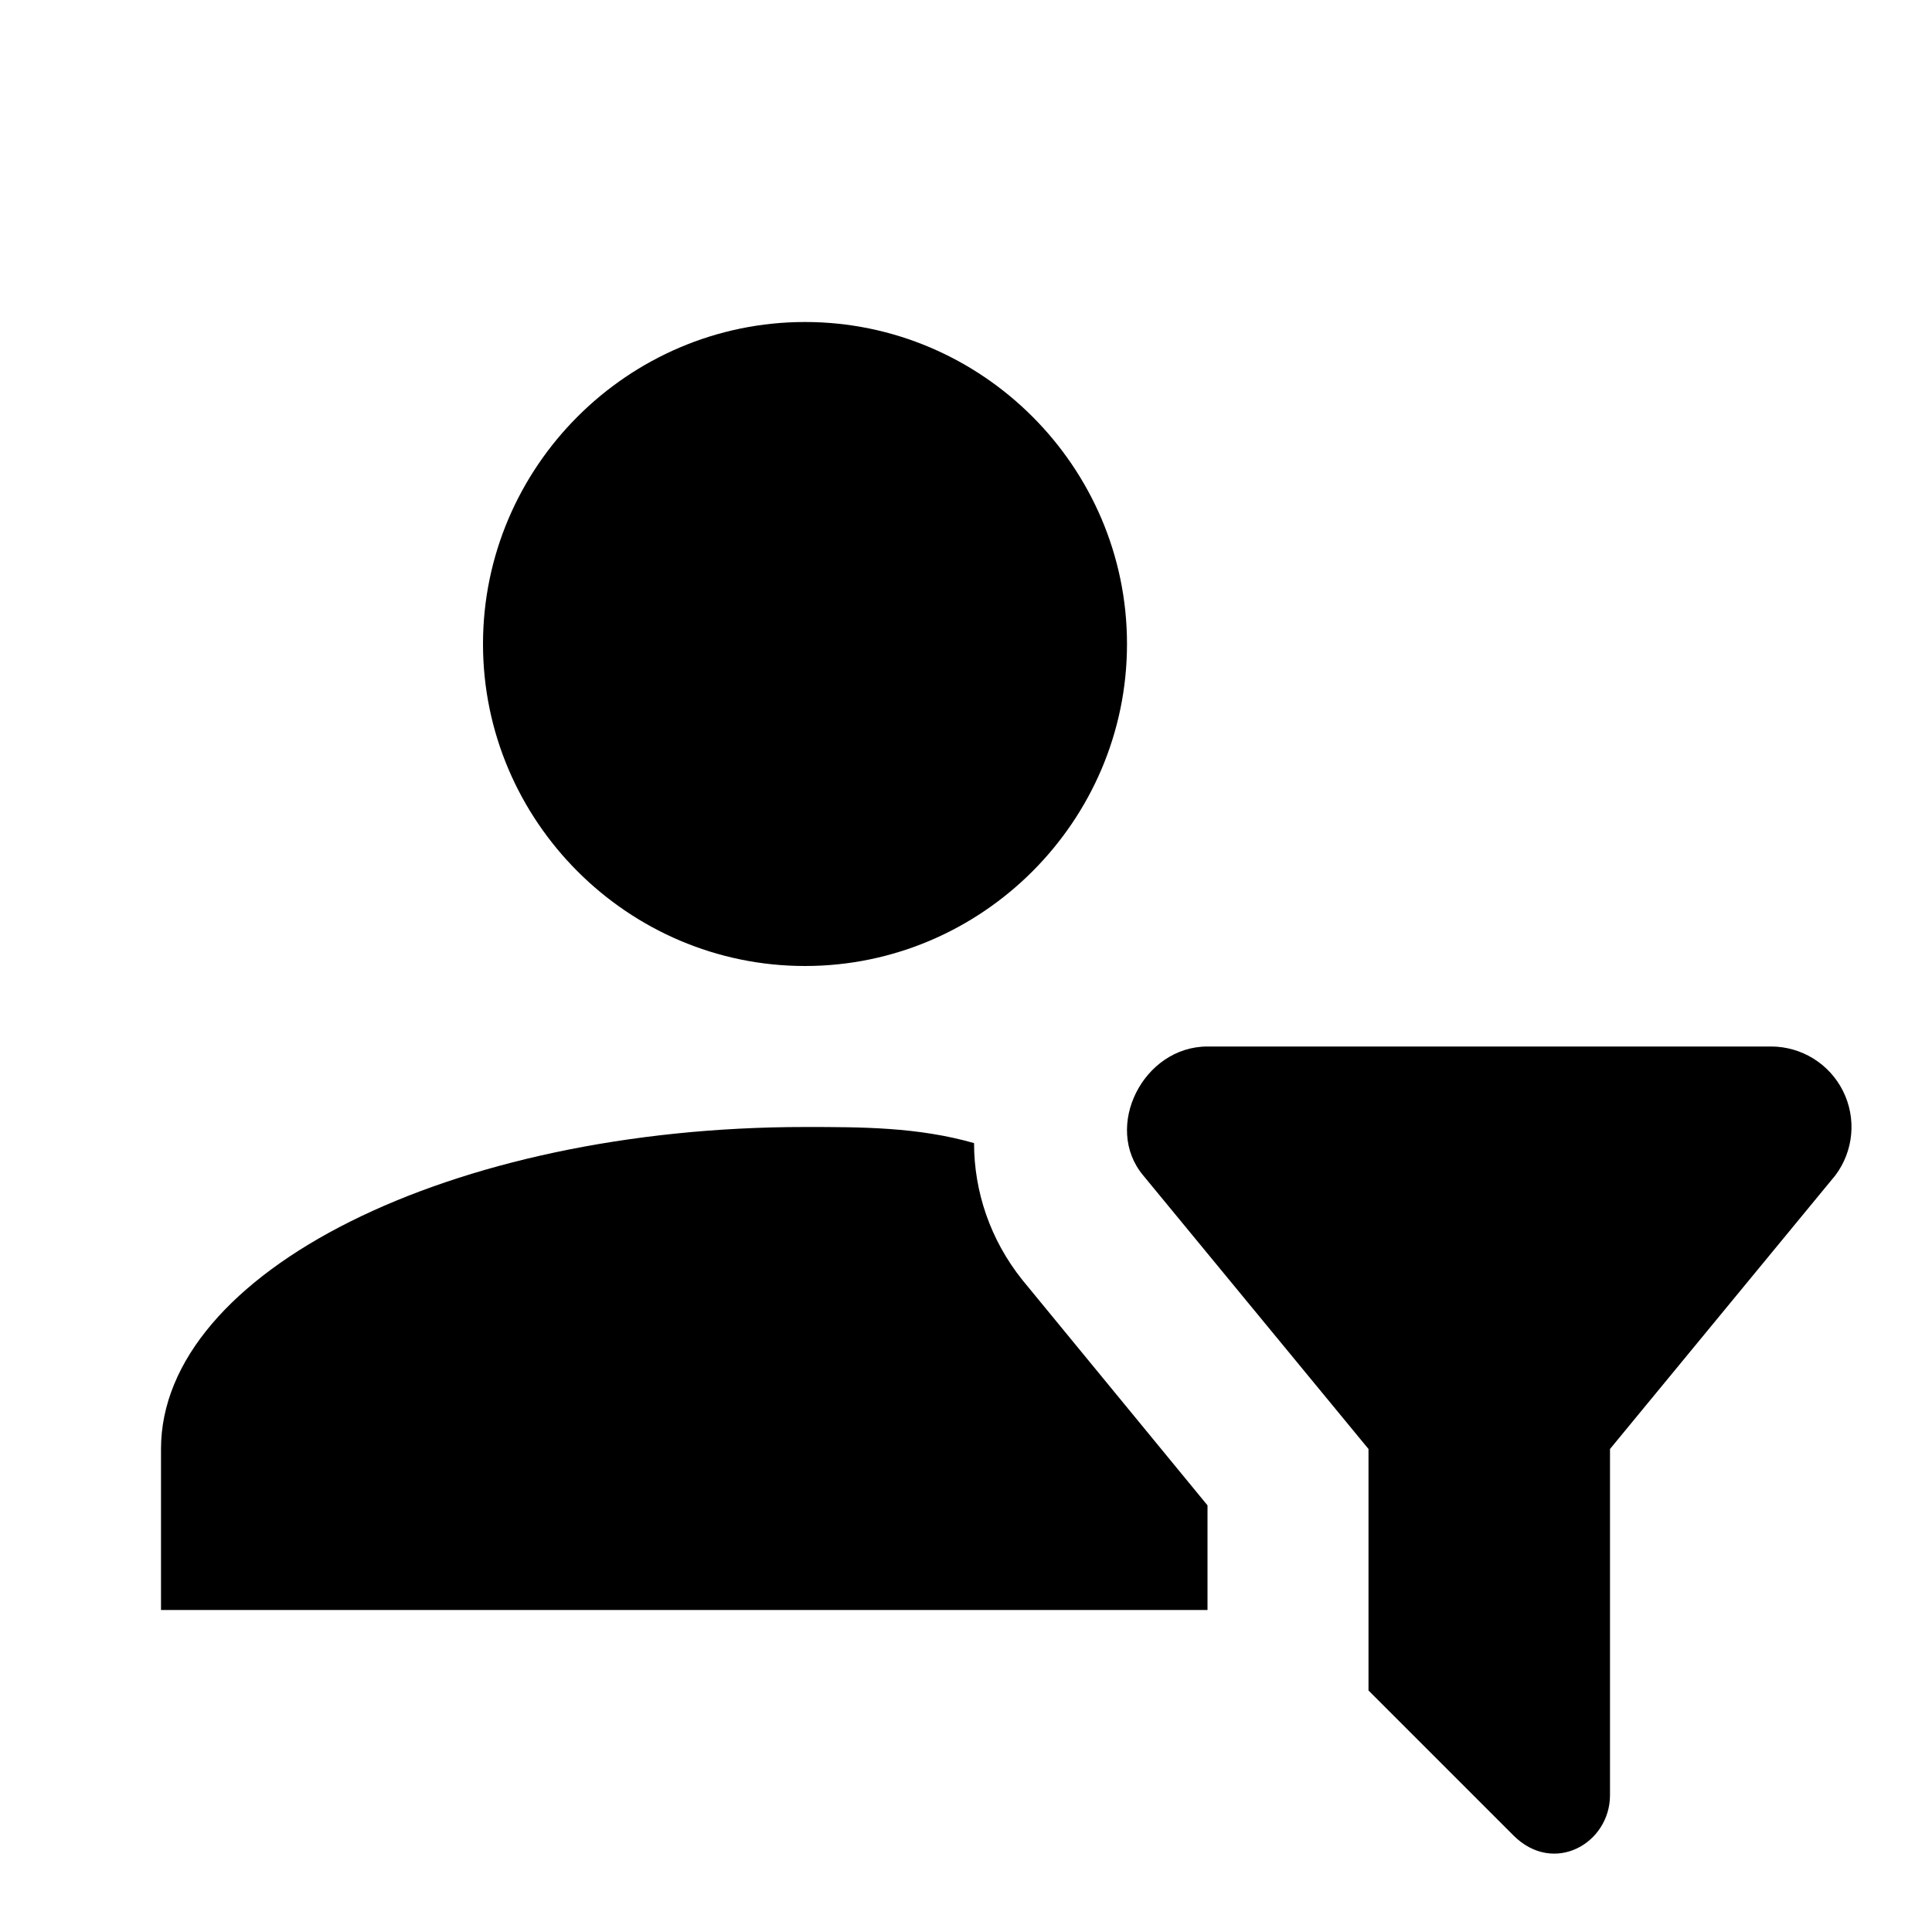
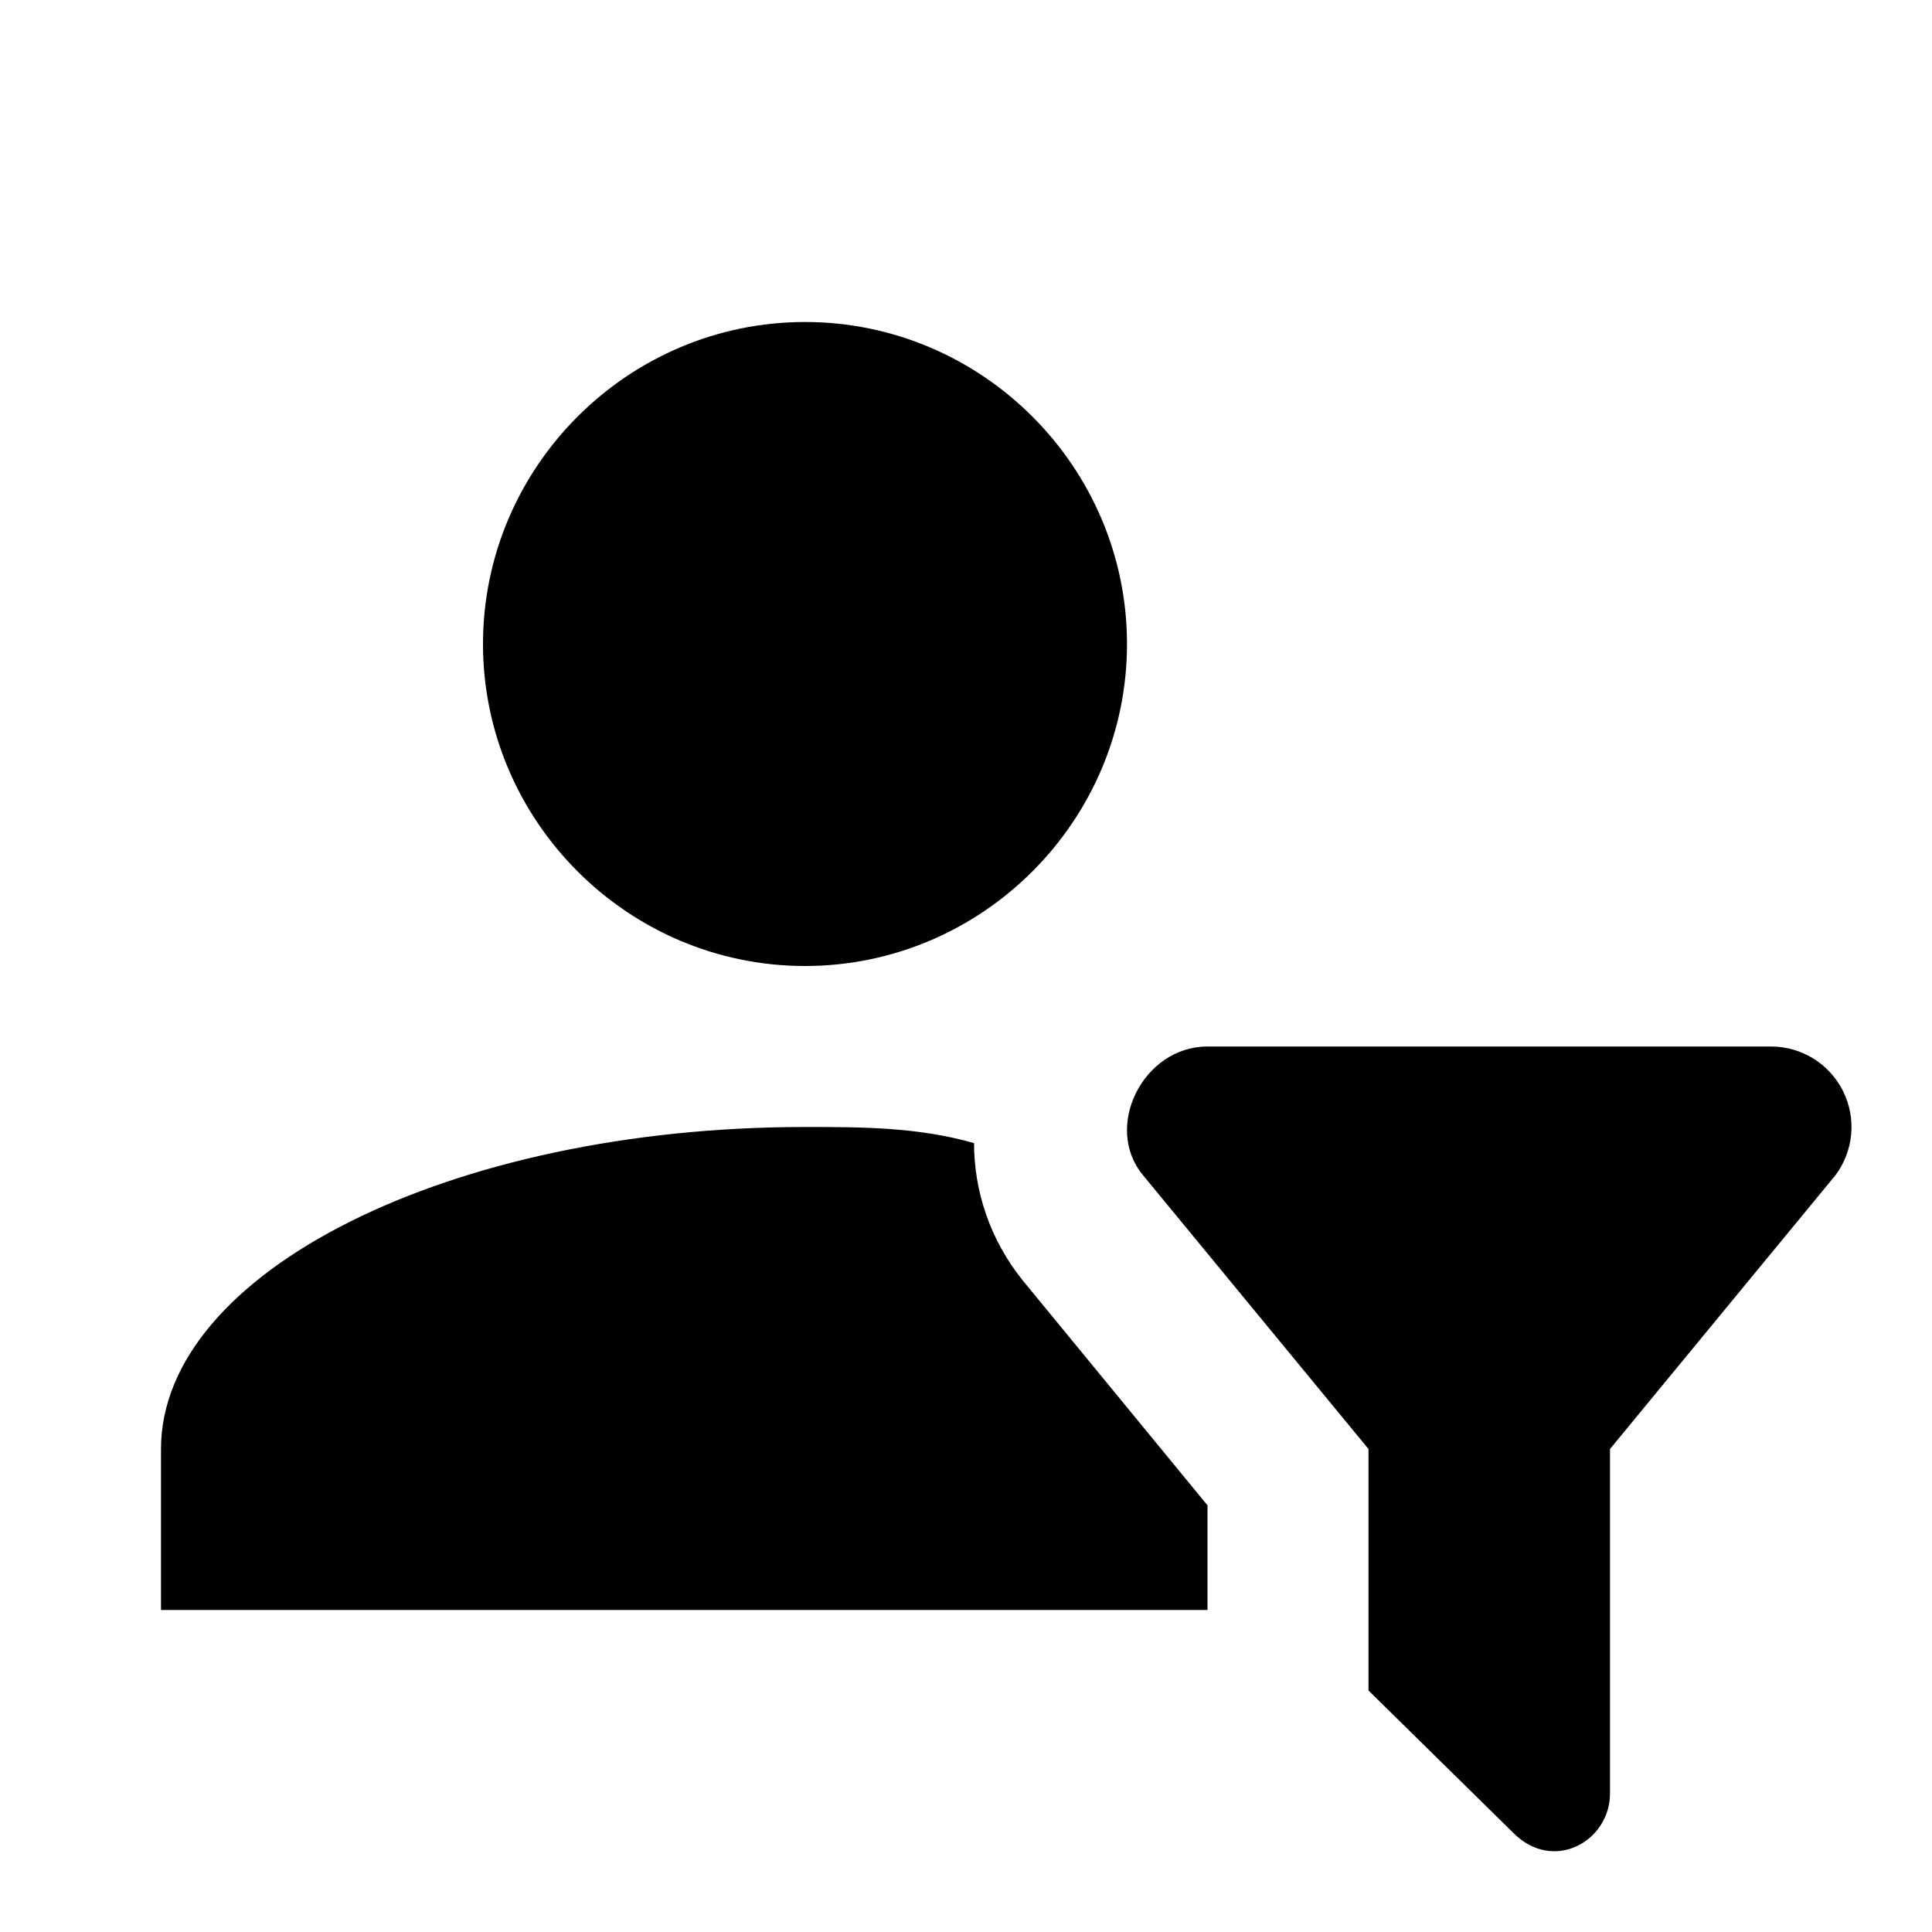
<svg xmlns="http://www.w3.org/2000/svg" viewBox="0 0 24 24">
-   <path d="M10 4c2.2 0 4 1.8 4 4s-1.8 4-4 4-4-1.8-4-4 1.8-4 4-4m7 17 1.8 1.8c.5.5 1.2.1 1.2-.5V18l2.8-3.4A1 1 0 0 0 22 13h-7c-.8 0-1.3 1-.8 1.6L17 18v3m-2-2.3-2.3-2.8c-.4-.5-.6-1.1-.6-1.7-.7-.2-1.4-.2-2.1-.2-4.4 0-8 1.8-8 4v2h13v-1.3Z" />
+   <path d="M10 4c2.2 0 4 1.8 4 4s-1.8 4-4 4-4-1.8-4-4 1.8-4 4-4m7 17 1.8 1.77c.5.5 1.2.1 1.2-.49V18l2.8-3.4A1 1 0 0 0 22 13h-7c-.8 0-1.3 1-.8 1.6L17 18v3m-2-2.3-2.3-2.8c-.4-.5-.6-1.1-.6-1.7-.7-.2-1.4-.2-2.1-.2-4.4 0-8 1.8-8 4v2h13v-1.3Z" />
</svg>
